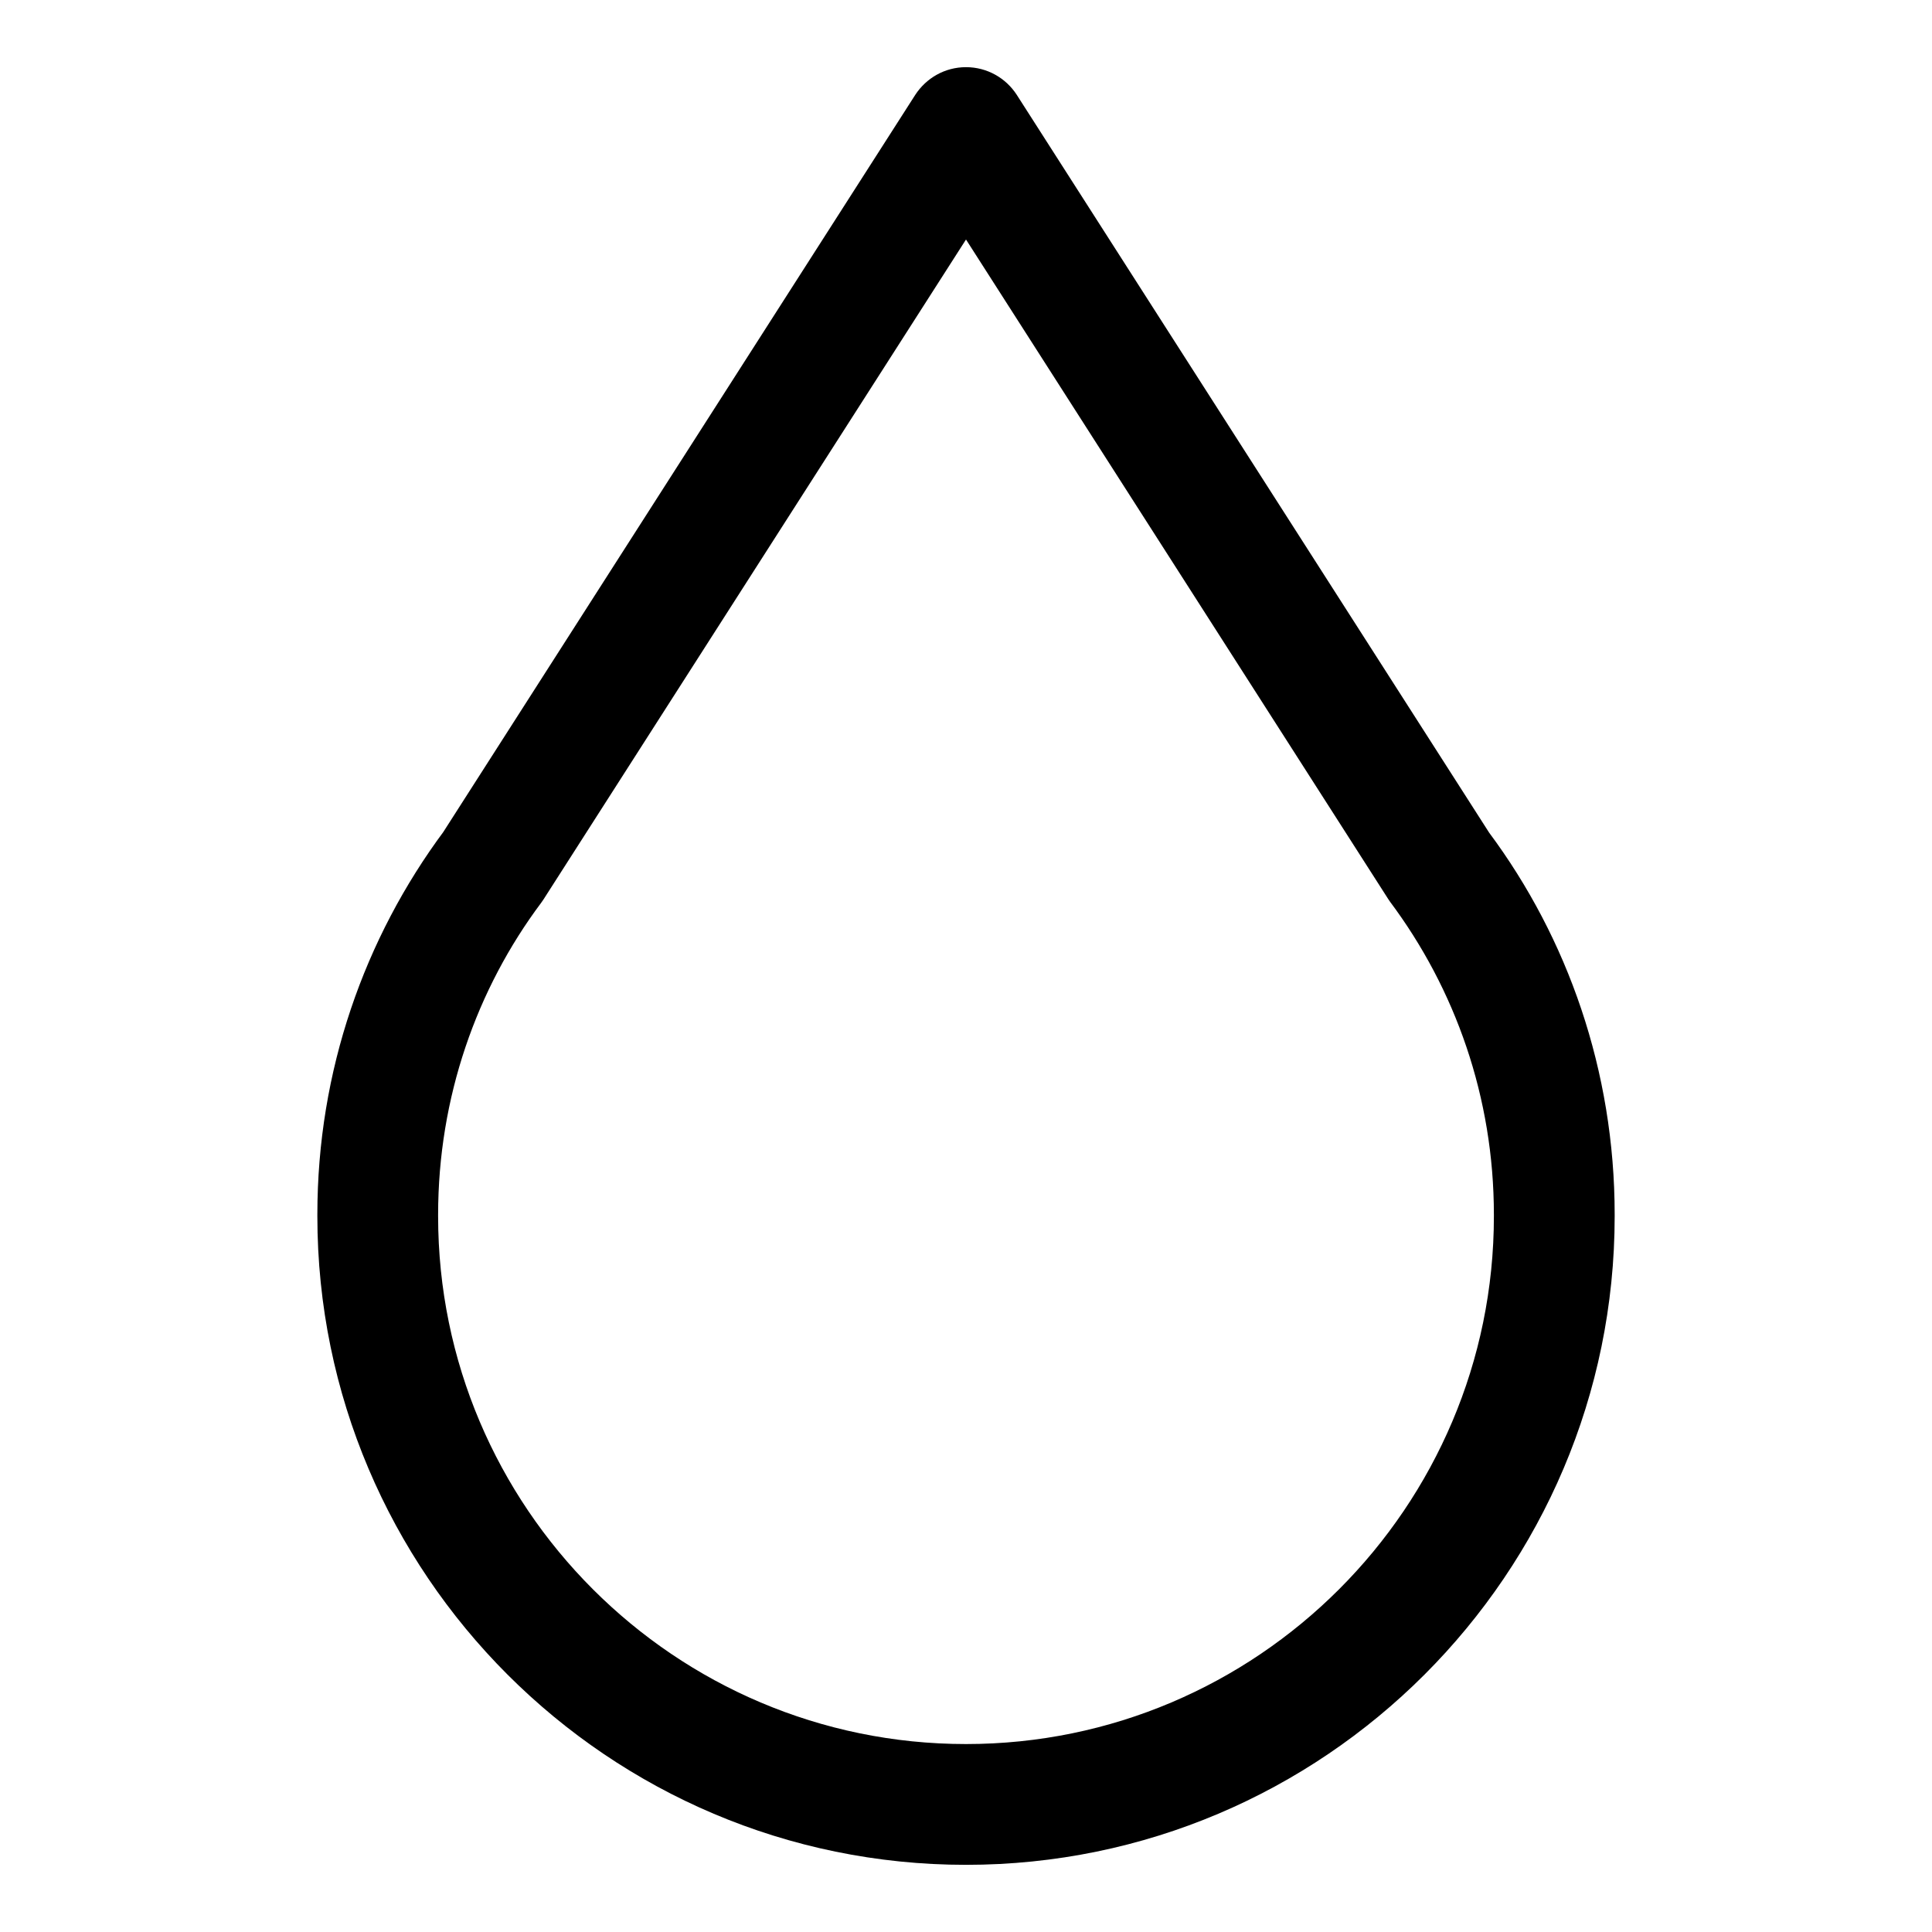
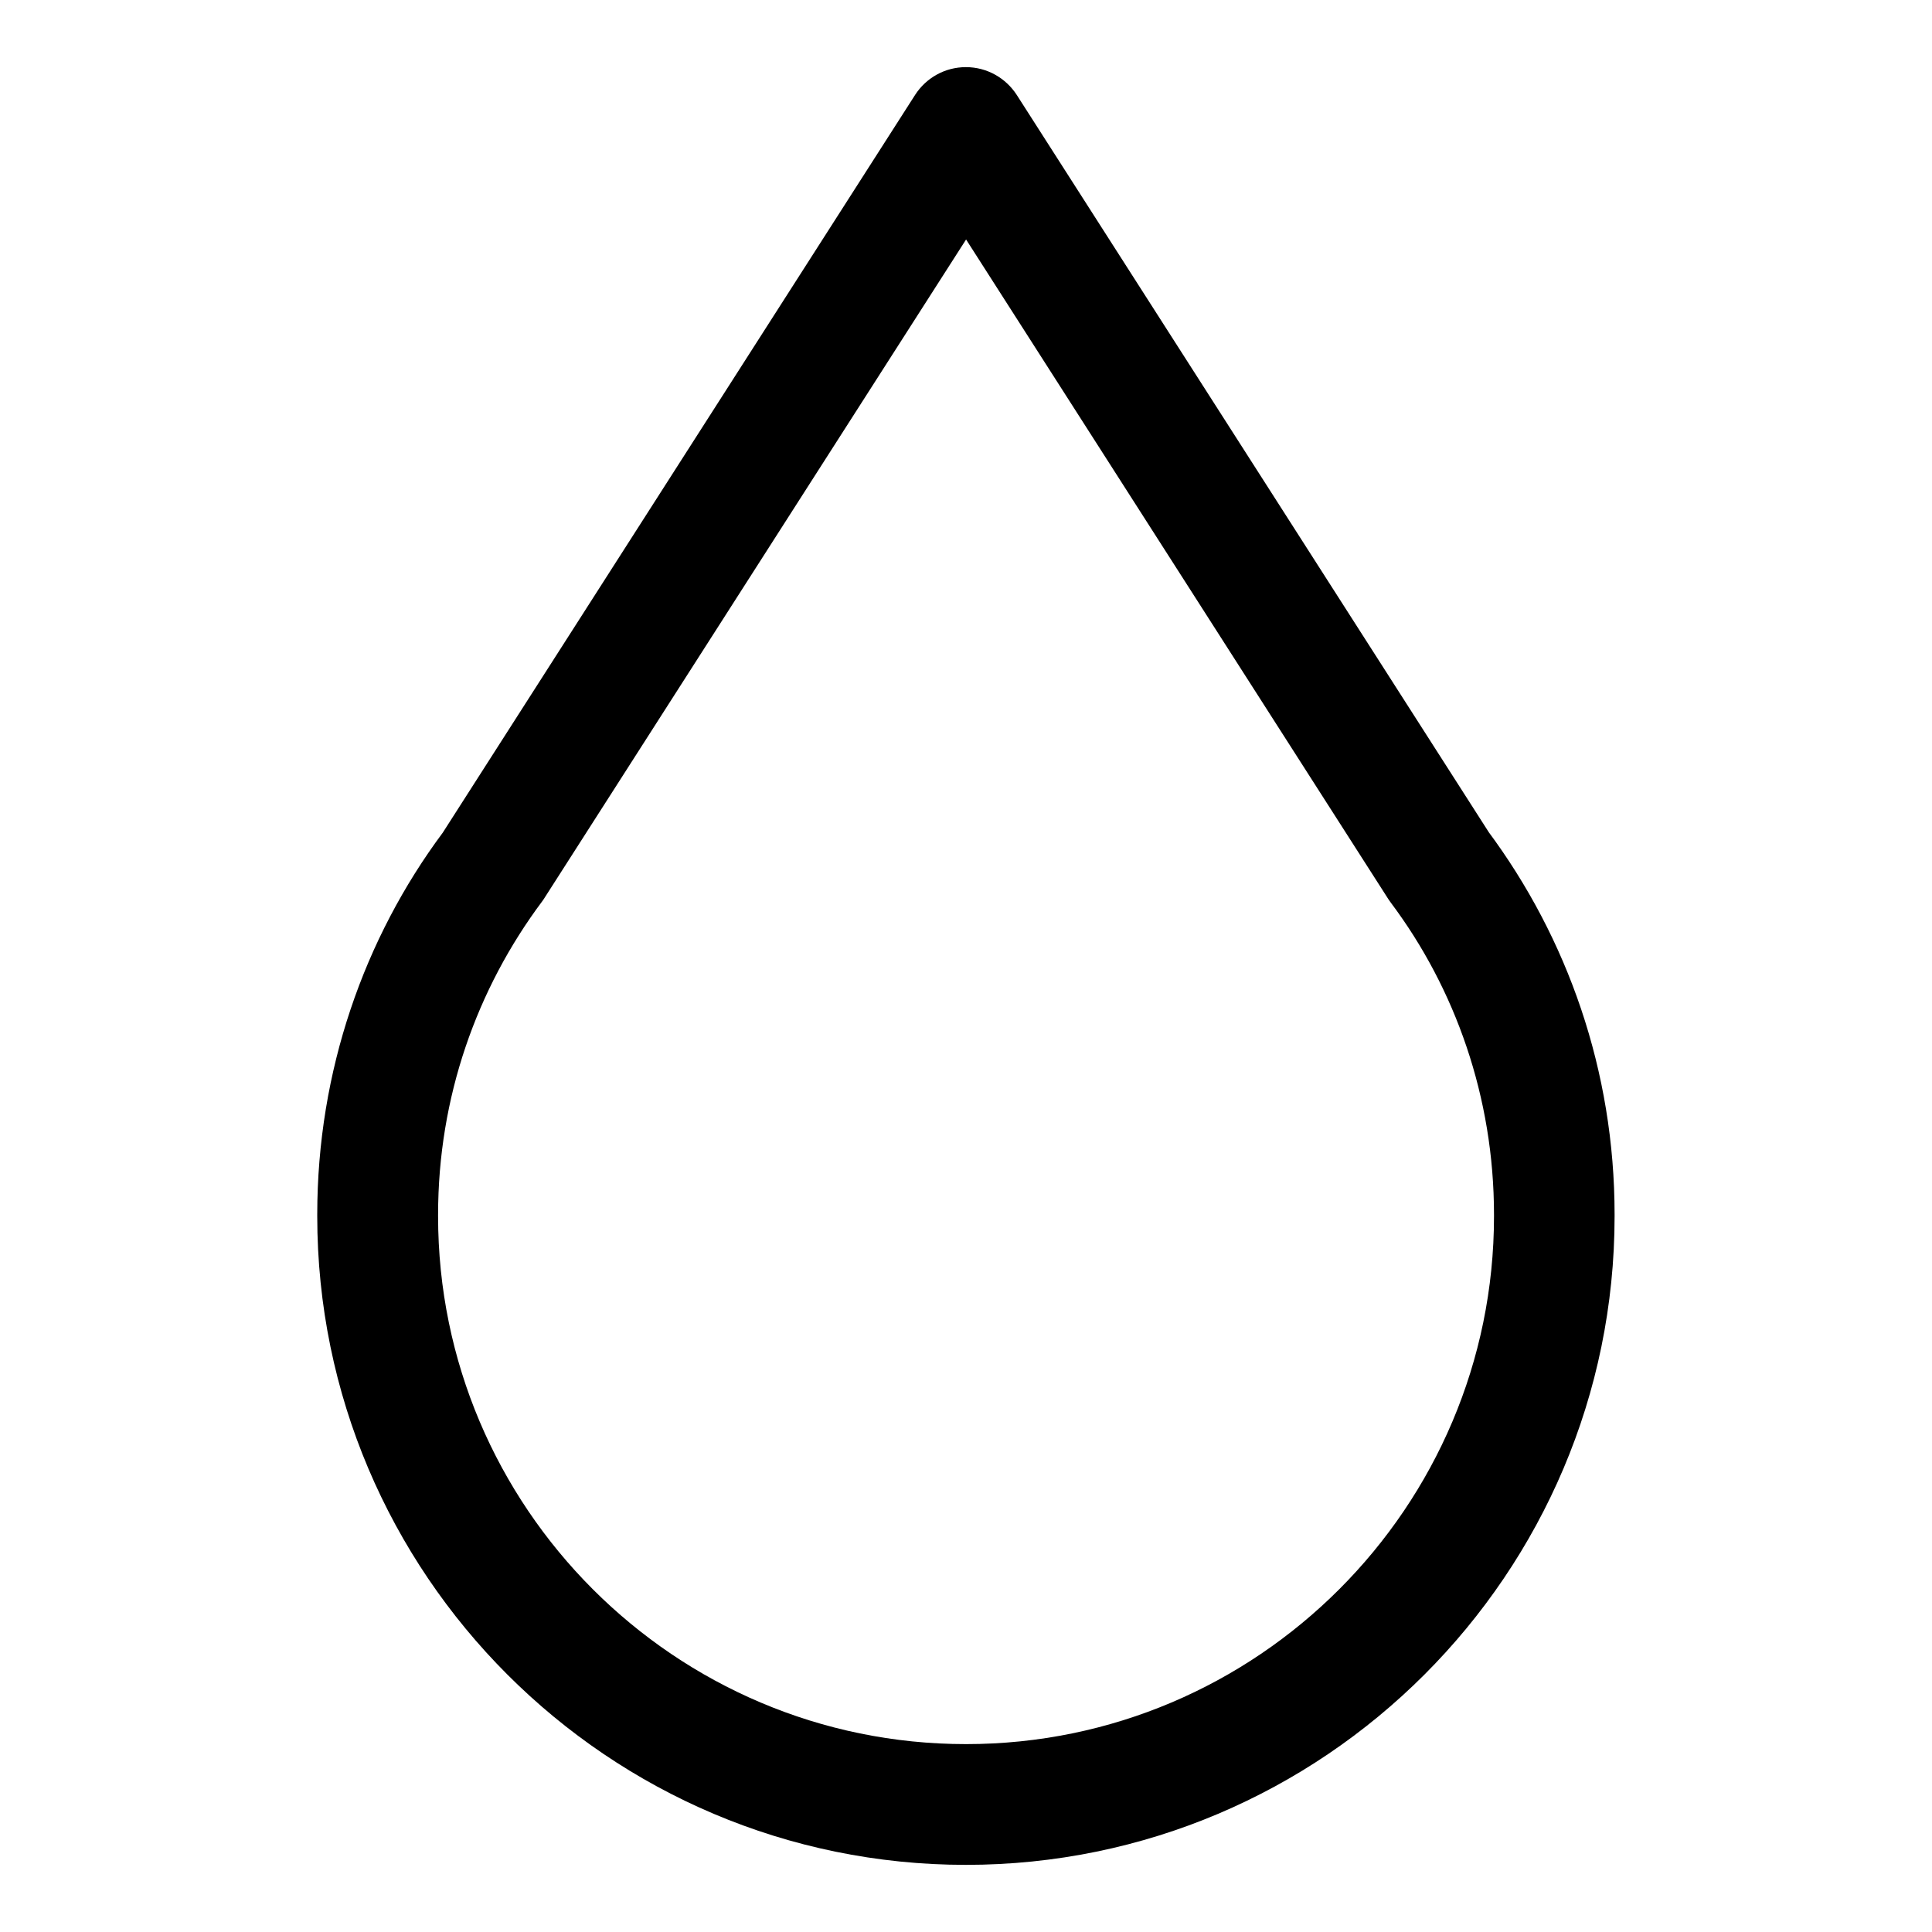
- <svg xmlns="http://www.w3.org/2000/svg" version="1.1" width="64" height="64" viewBox="0 0 64 64">
-   <path d="M32 61.775c-11.848 0-21.487-9.639-21.487-21.487-0-0.017-0-0.037-0-0.057 0-4.761 1.561-9.157 4.198-12.705l-0.040 0.057 15.645-24.436c0.361-0.558 0.98-0.922 1.684-0.922s1.323 0.364 1.68 0.914l0.005 0.008 15.645 24.436c2.597 3.491 4.158 7.887 4.158 12.648 0 0.020 0 0.040-0 0.060v-0.003c0 11.848-9.639 21.487-21.487 21.487zM32 7.934l-13.996 21.861q-0.036 0.056-0.076 0.11c-2.133 2.849-3.415 6.442-3.415 10.335 0 0.017 0 0.033 0 0.050v-0.003c0 9.643 7.845 17.487 17.487 17.487s17.487-7.845 17.487-17.487c0-0.014 0-0.031 0-0.047 0-3.893-1.282-7.486-3.448-10.38l0.032 0.045q-0.040-0.054-0.076-0.11z" />
+ <svg xmlns="http://www.w3.org/2000/svg" version="1.1" width="24" height="24" viewBox="0 0 24 24">
+   <path d="M18.498 10.344l-5.867-9.164c-0.135-0.209-0.368-0.346-0.632-0.346s-0.496 0.136-0.63 0.343l-0.002 0.003-5.867 9.164c-0.974 1.309-1.559 2.958-1.559 4.743 0 0.007 0 0.015 0 0.022v-0.001c0 4.443 3.615 8.058 8.058 8.058s8.058-3.615 8.058-8.058c0-0.006 0-0.014 0-0.021 0-1.785-0.585-3.434-1.574-4.764l0.015 0.021zM12 21.666c-3.616 0-6.558-2.942-6.558-6.558-0-0.005-0-0.012-0-0.018 0-1.46 0.481-2.807 1.293-3.893l-0.012 0.017q0.015-0.020 0.029-0.041l5.249-8.198 5.248 8.198q0.014 0.021 0.029 0.041c0.8 1.068 1.281 2.416 1.281 3.876 0 0.006 0 0.013-0 0.019v-0.001c0 3.616-2.942 6.558-6.558 6.558z" />
</svg>
